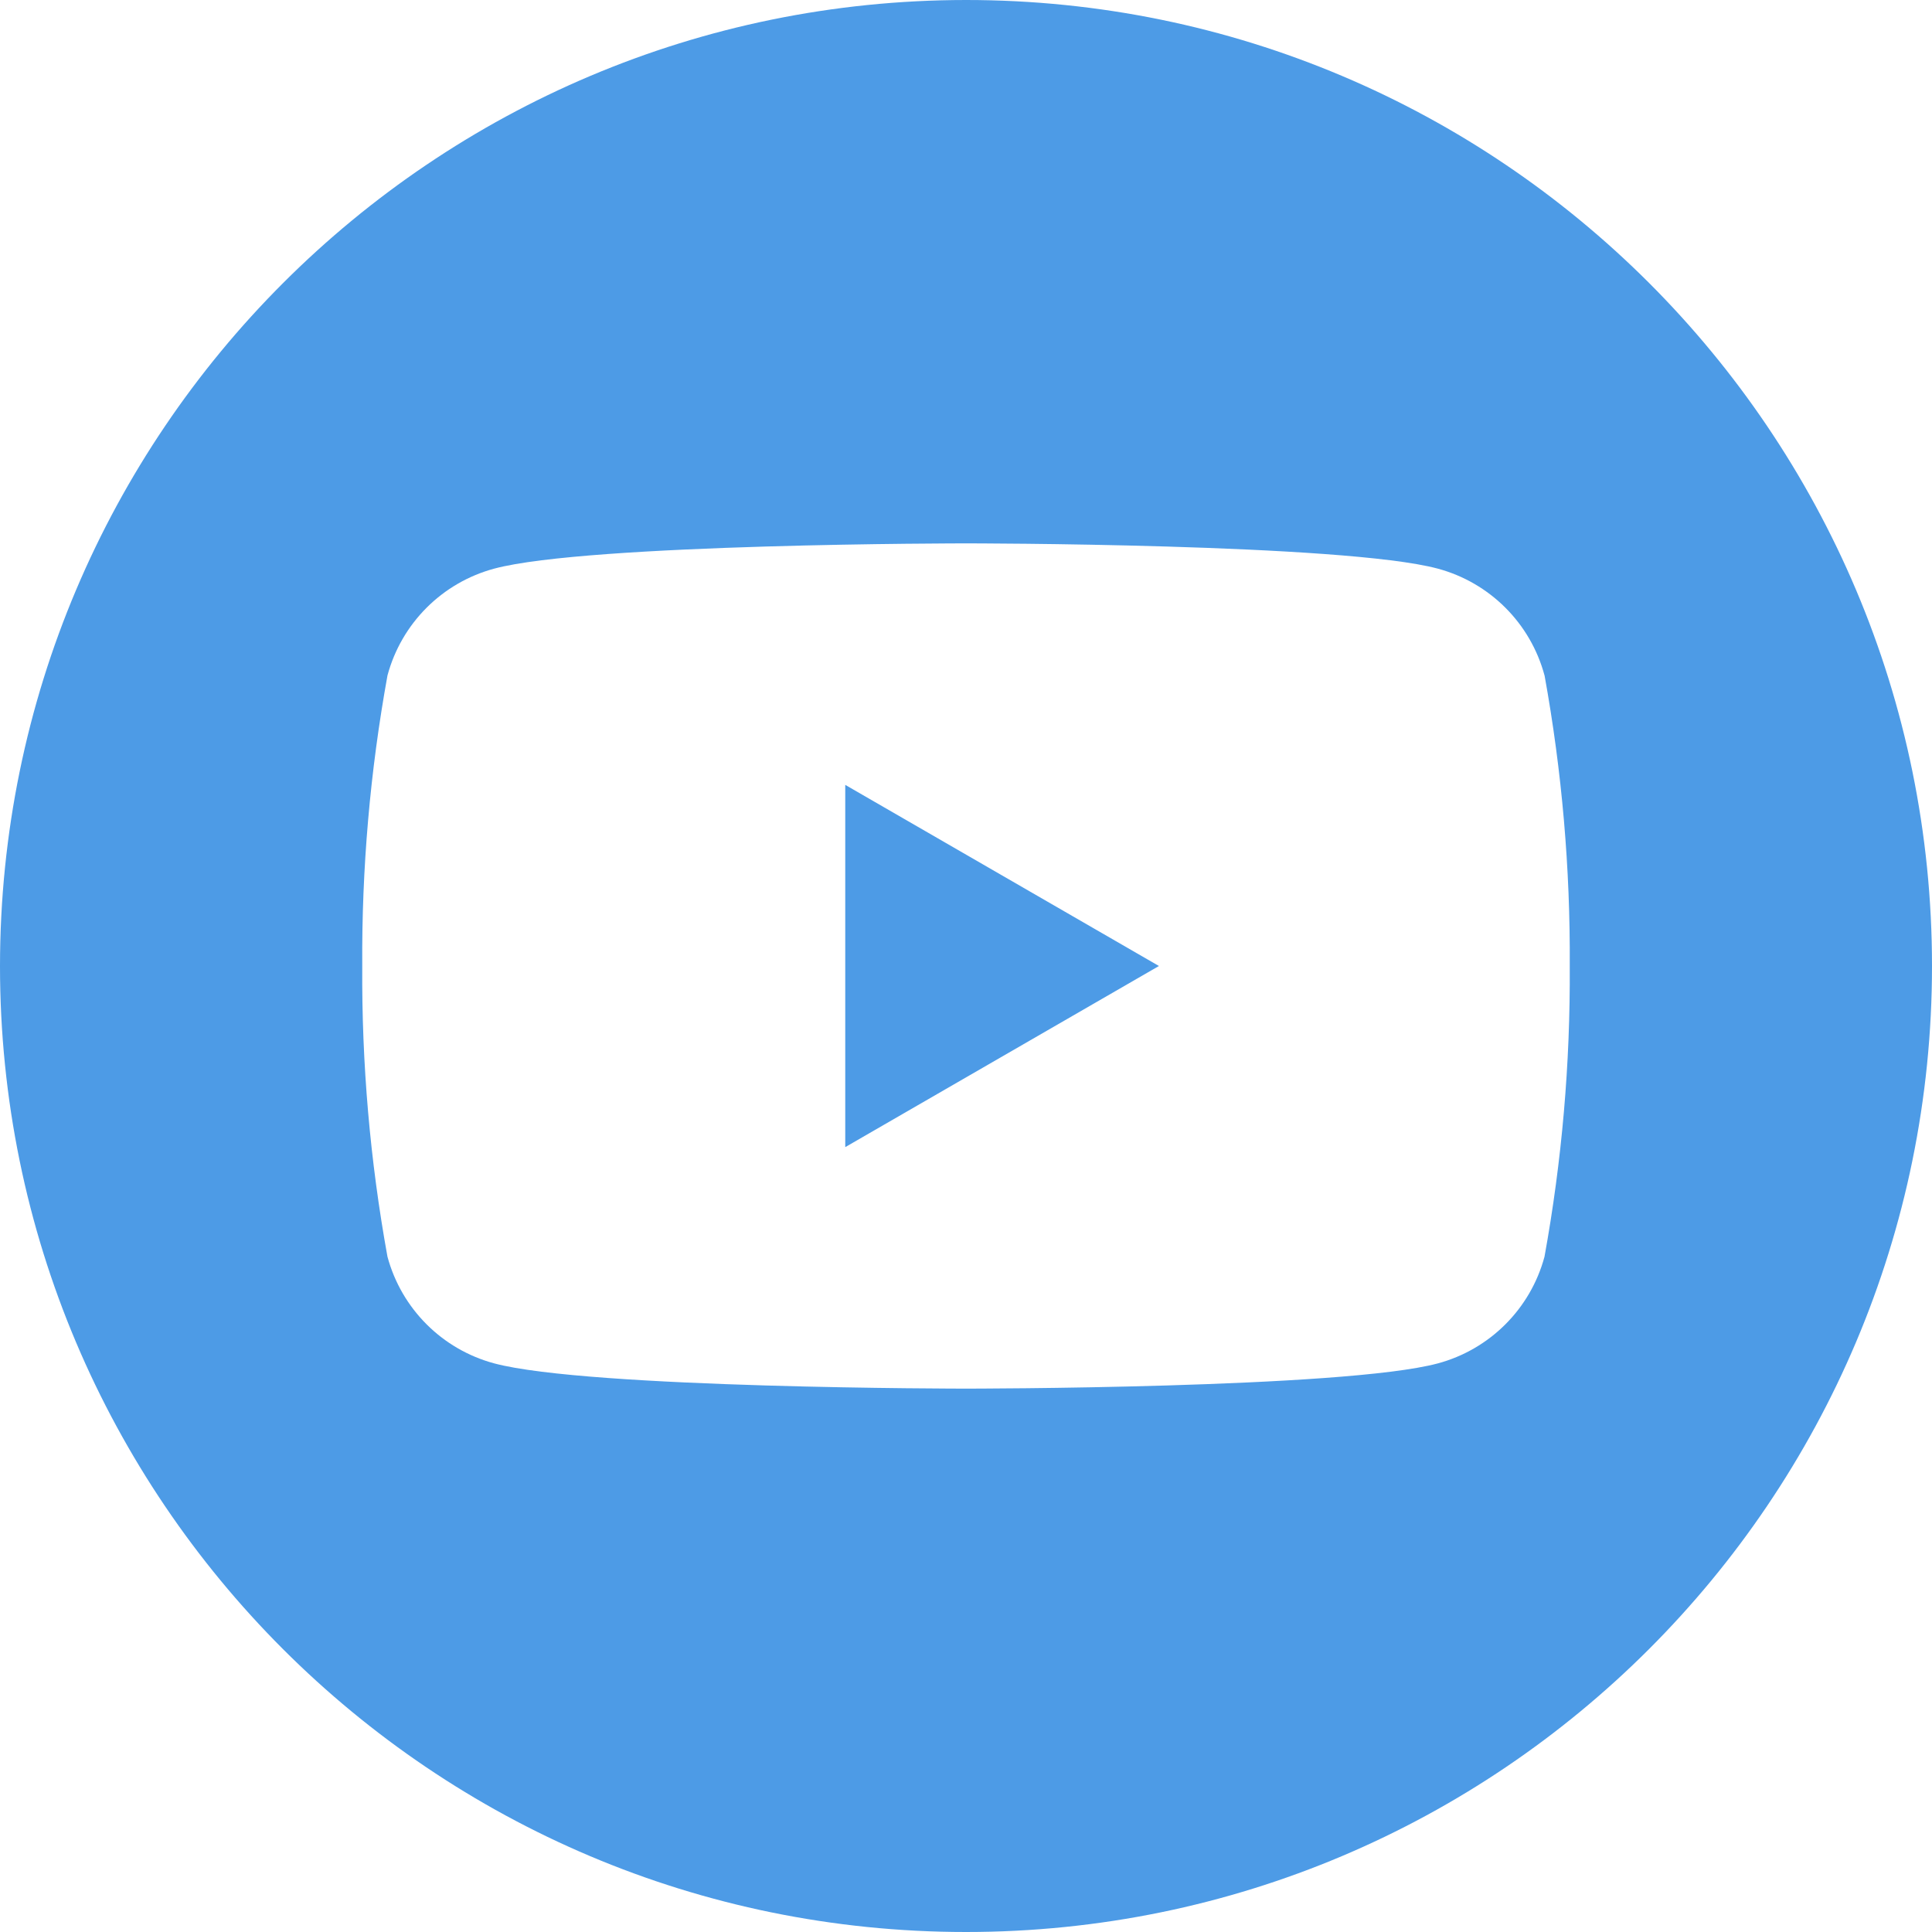
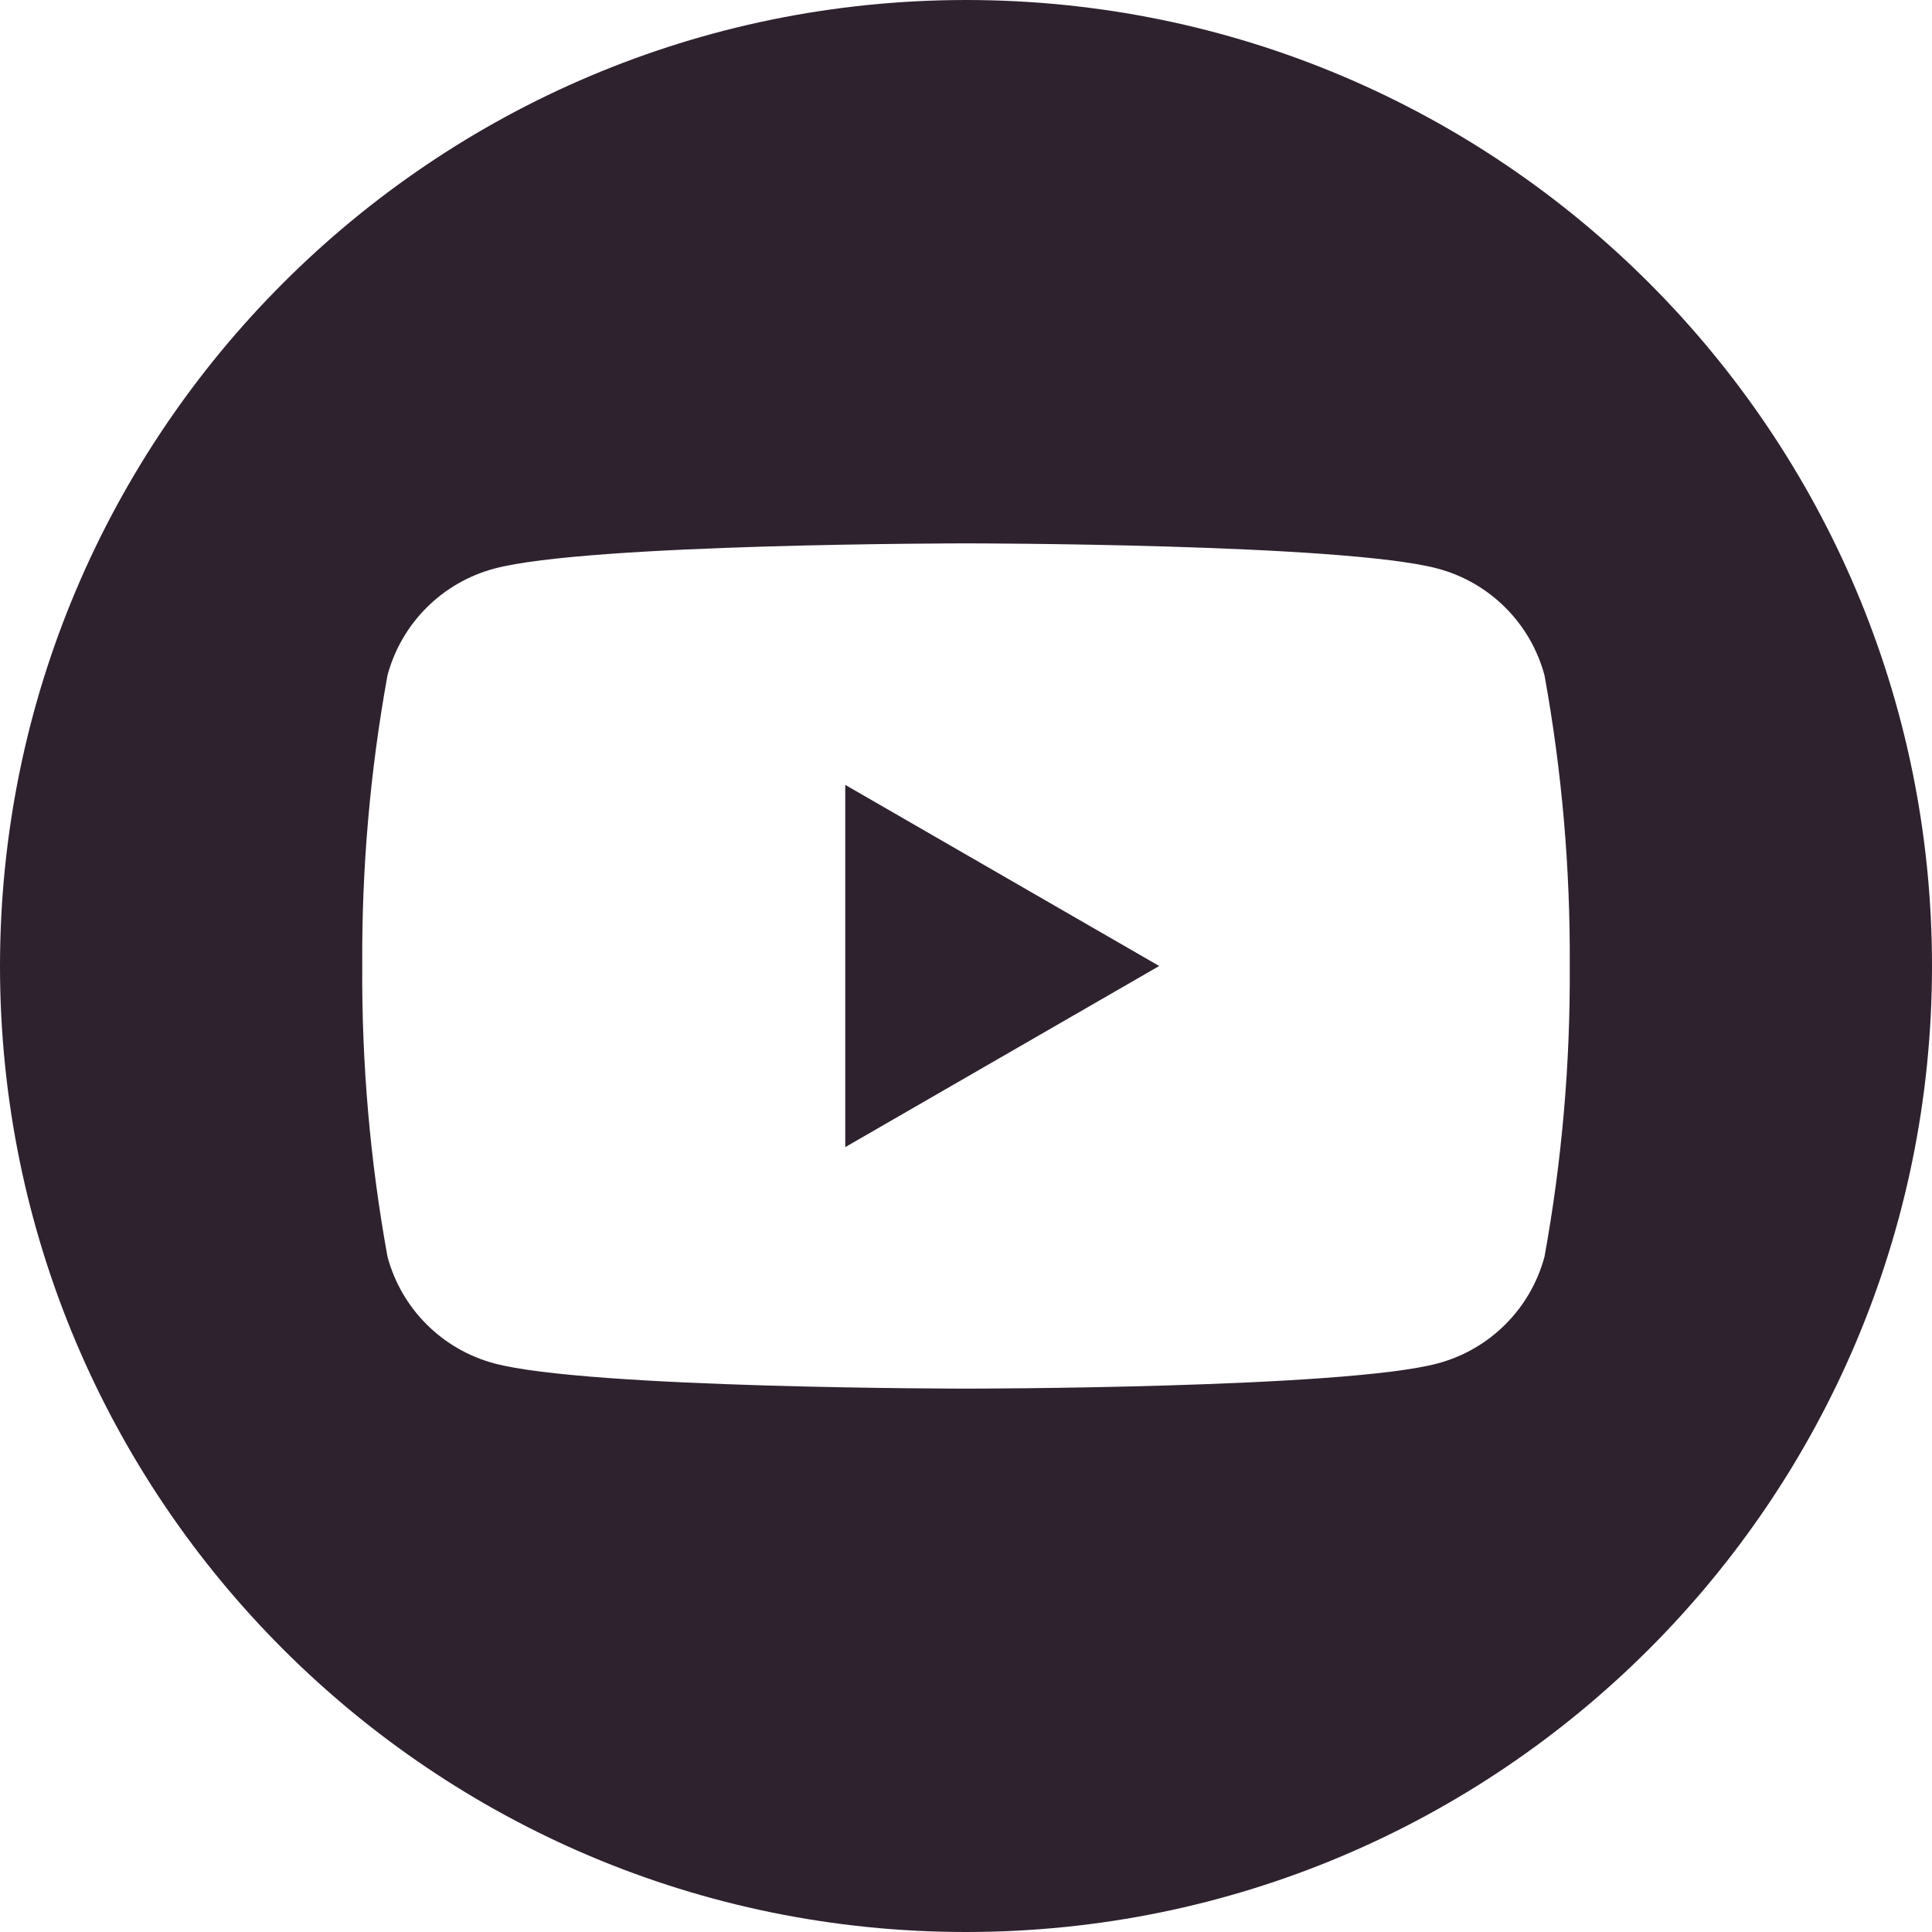
- <svg xmlns="http://www.w3.org/2000/svg" width="44" height="44" viewBox="0 0 44 44">
-   <path id="_5279120_play_video_youtube_youtuble_logo_icon" data-name="5279120_play_video_youtube_youtuble logo_icon" d="M22,0A22,22,0,1,1,0,22,22.01,22.01,0,0,1,22,0ZM35.175,15.381a3.444,3.444,0,0,0-2.431-2.431C30.6,12.375,22,12.375,22,12.375s-8.6,0-10.744.575a3.444,3.444,0,0,0-2.431,2.431A35.8,35.8,0,0,0,8.25,22a35.794,35.794,0,0,0,.574,6.619,3.444,3.444,0,0,0,2.431,2.431C13.4,31.625,22,31.625,22,31.625s8.6,0,10.744-.574a3.444,3.444,0,0,0,2.431-2.431A35.793,35.793,0,0,0,35.75,22a35.8,35.8,0,0,0-.574-6.619ZM19.25,26.125v-8.25L26.394,22,19.25,26.125Z" fill="#4d9be6" fill-rule="evenodd" />
+ <svg xmlns="http://www.w3.org/2000/svg" width="32" height="32" viewBox="0 0 32 32">
+   <path id="_5279120_play_video_youtube_youtuble_logo_icon" data-name="5279120_play_video_youtube_youtuble logo_icon" d="M16,0A16,16,0,1,1,0,16,16.008,16.008,0,0,1,16,0Zm9.582,11.186a2.5,2.5,0,0,0-1.768-1.768C22.254,9,16,9,16,9s-6.254,0-7.814.418a2.5,2.5,0,0,0-1.768,1.768A26.035,26.035,0,0,0,6,16a26.032,26.032,0,0,0,.418,4.814,2.5,2.5,0,0,0,1.768,1.768C9.746,23,16,23,16,23s6.254,0,7.814-.418a2.5,2.5,0,0,0,1.768-1.768A26.032,26.032,0,0,0,26,16a26.035,26.035,0,0,0-.418-4.814ZM14,19V13l5.2,3L14,19Z" fill="#2e222f" fill-rule="evenodd" />
</svg>
